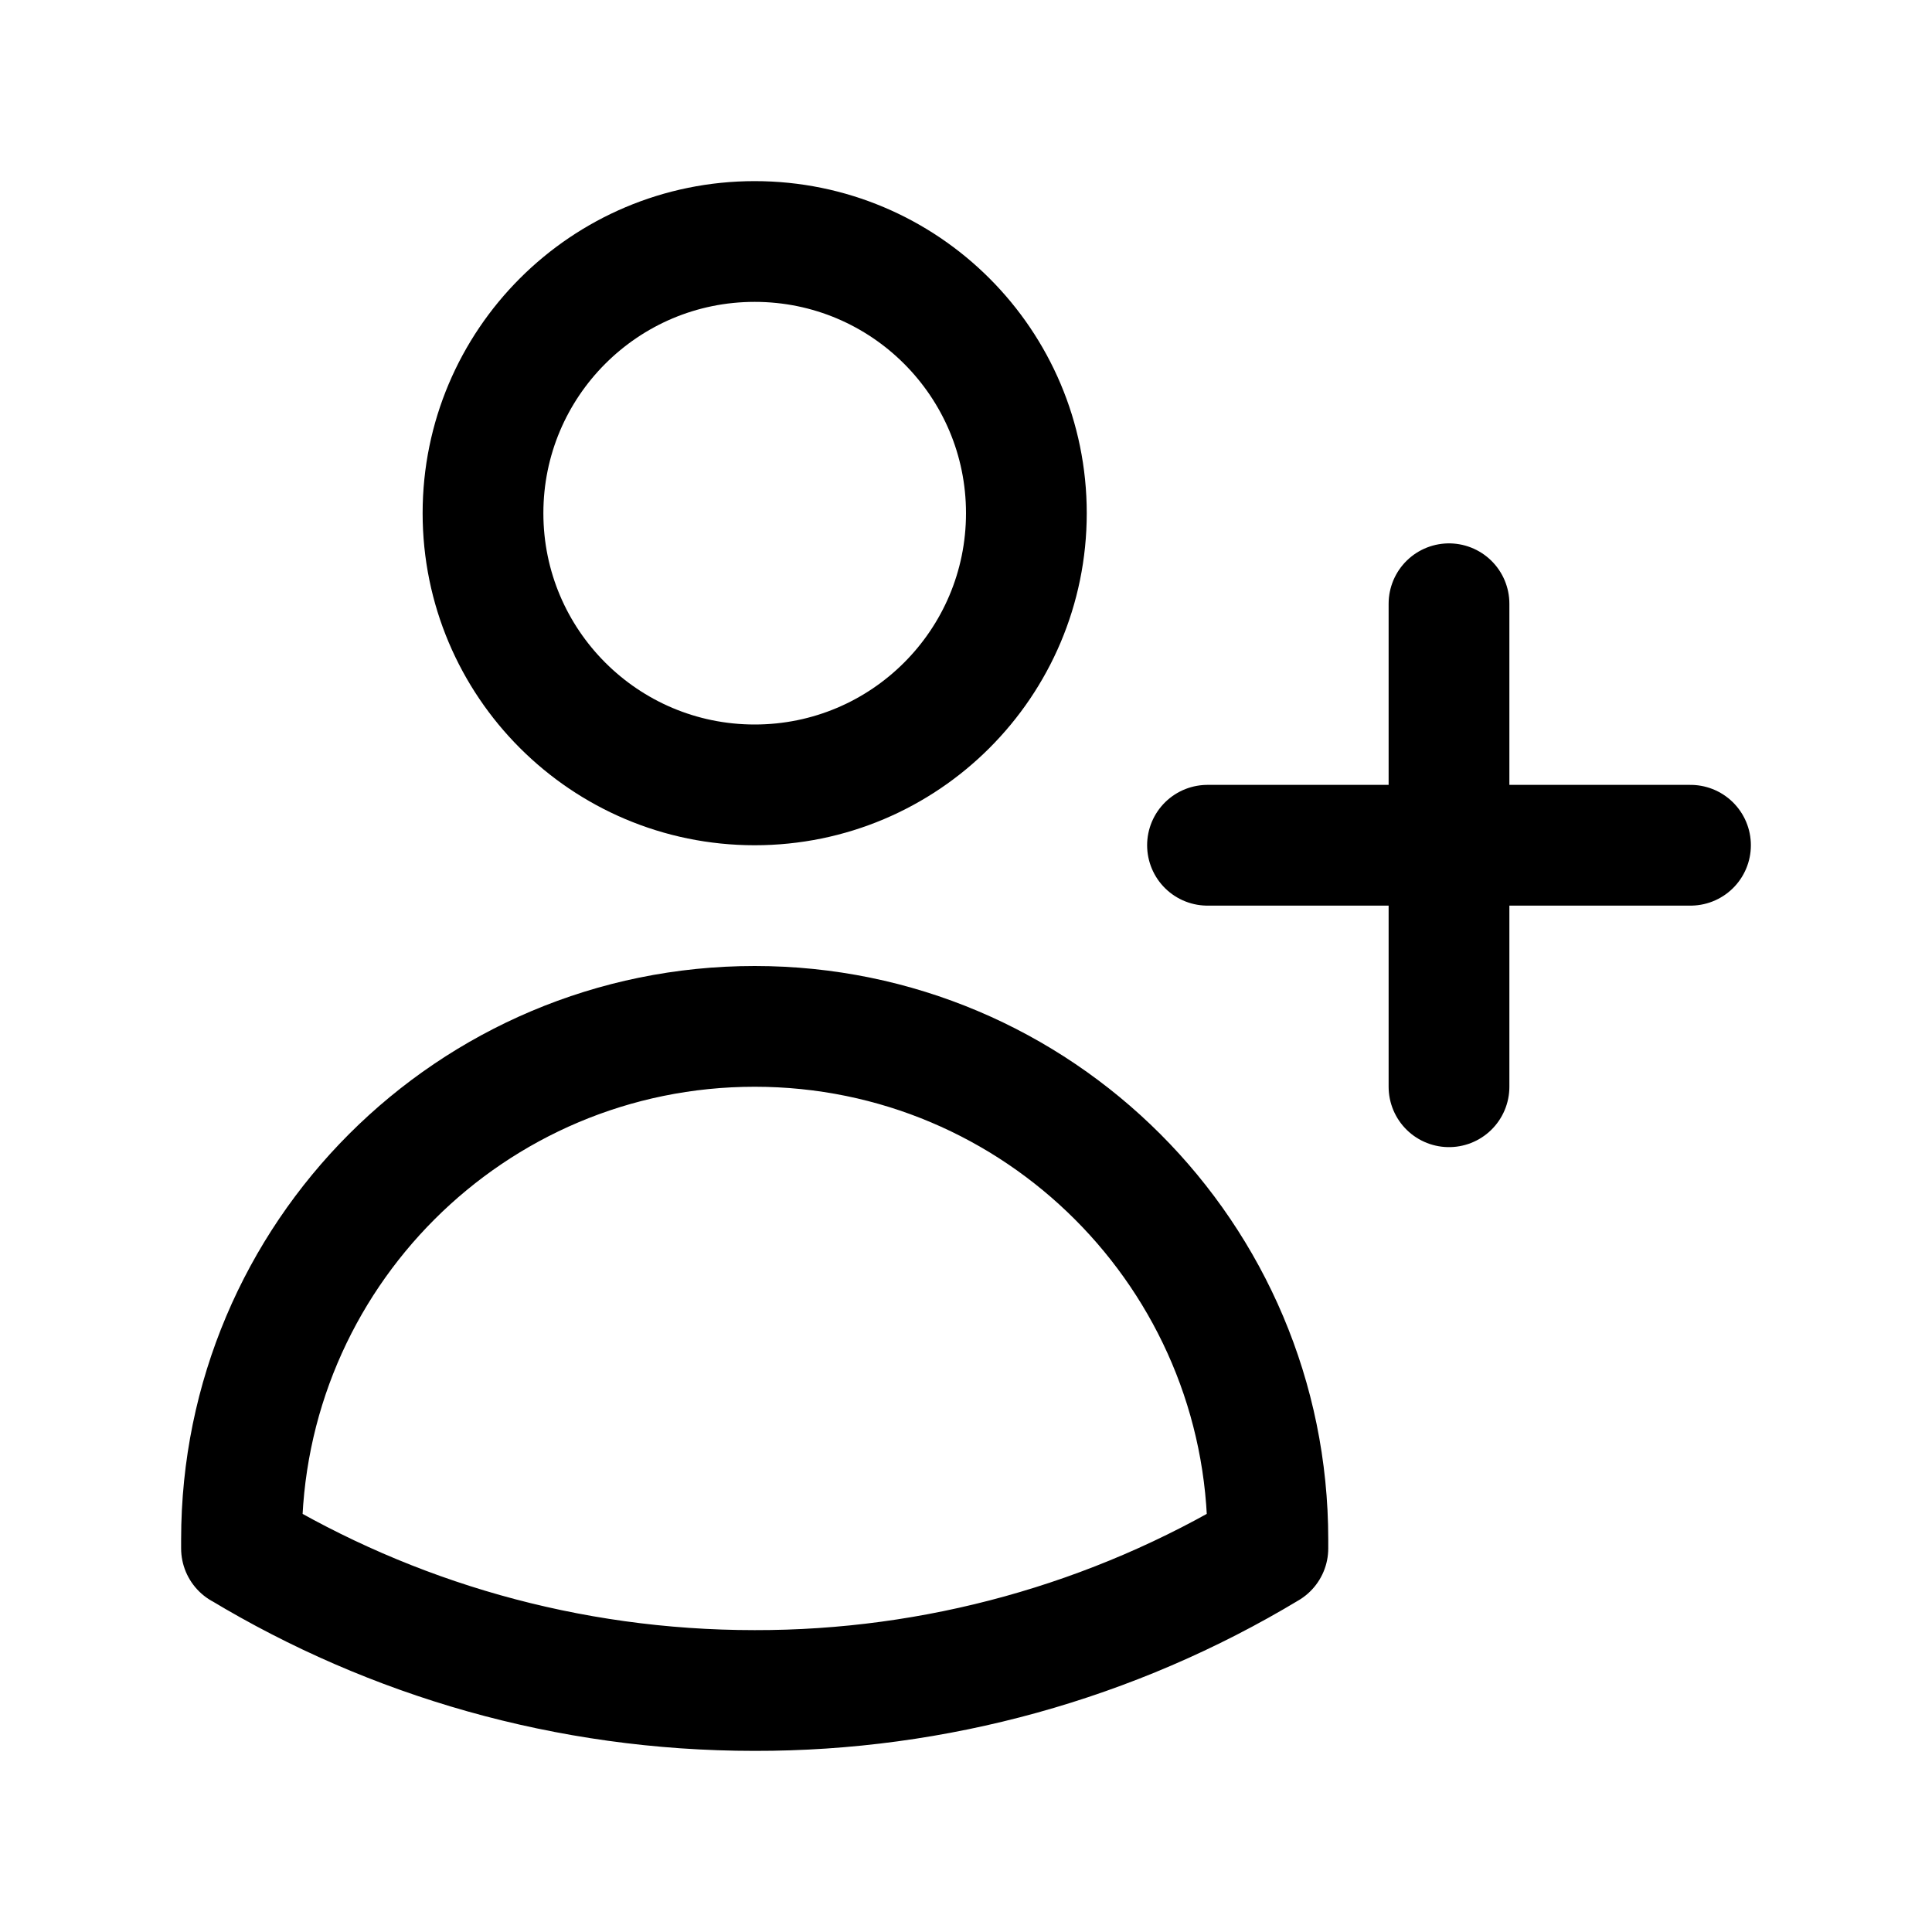
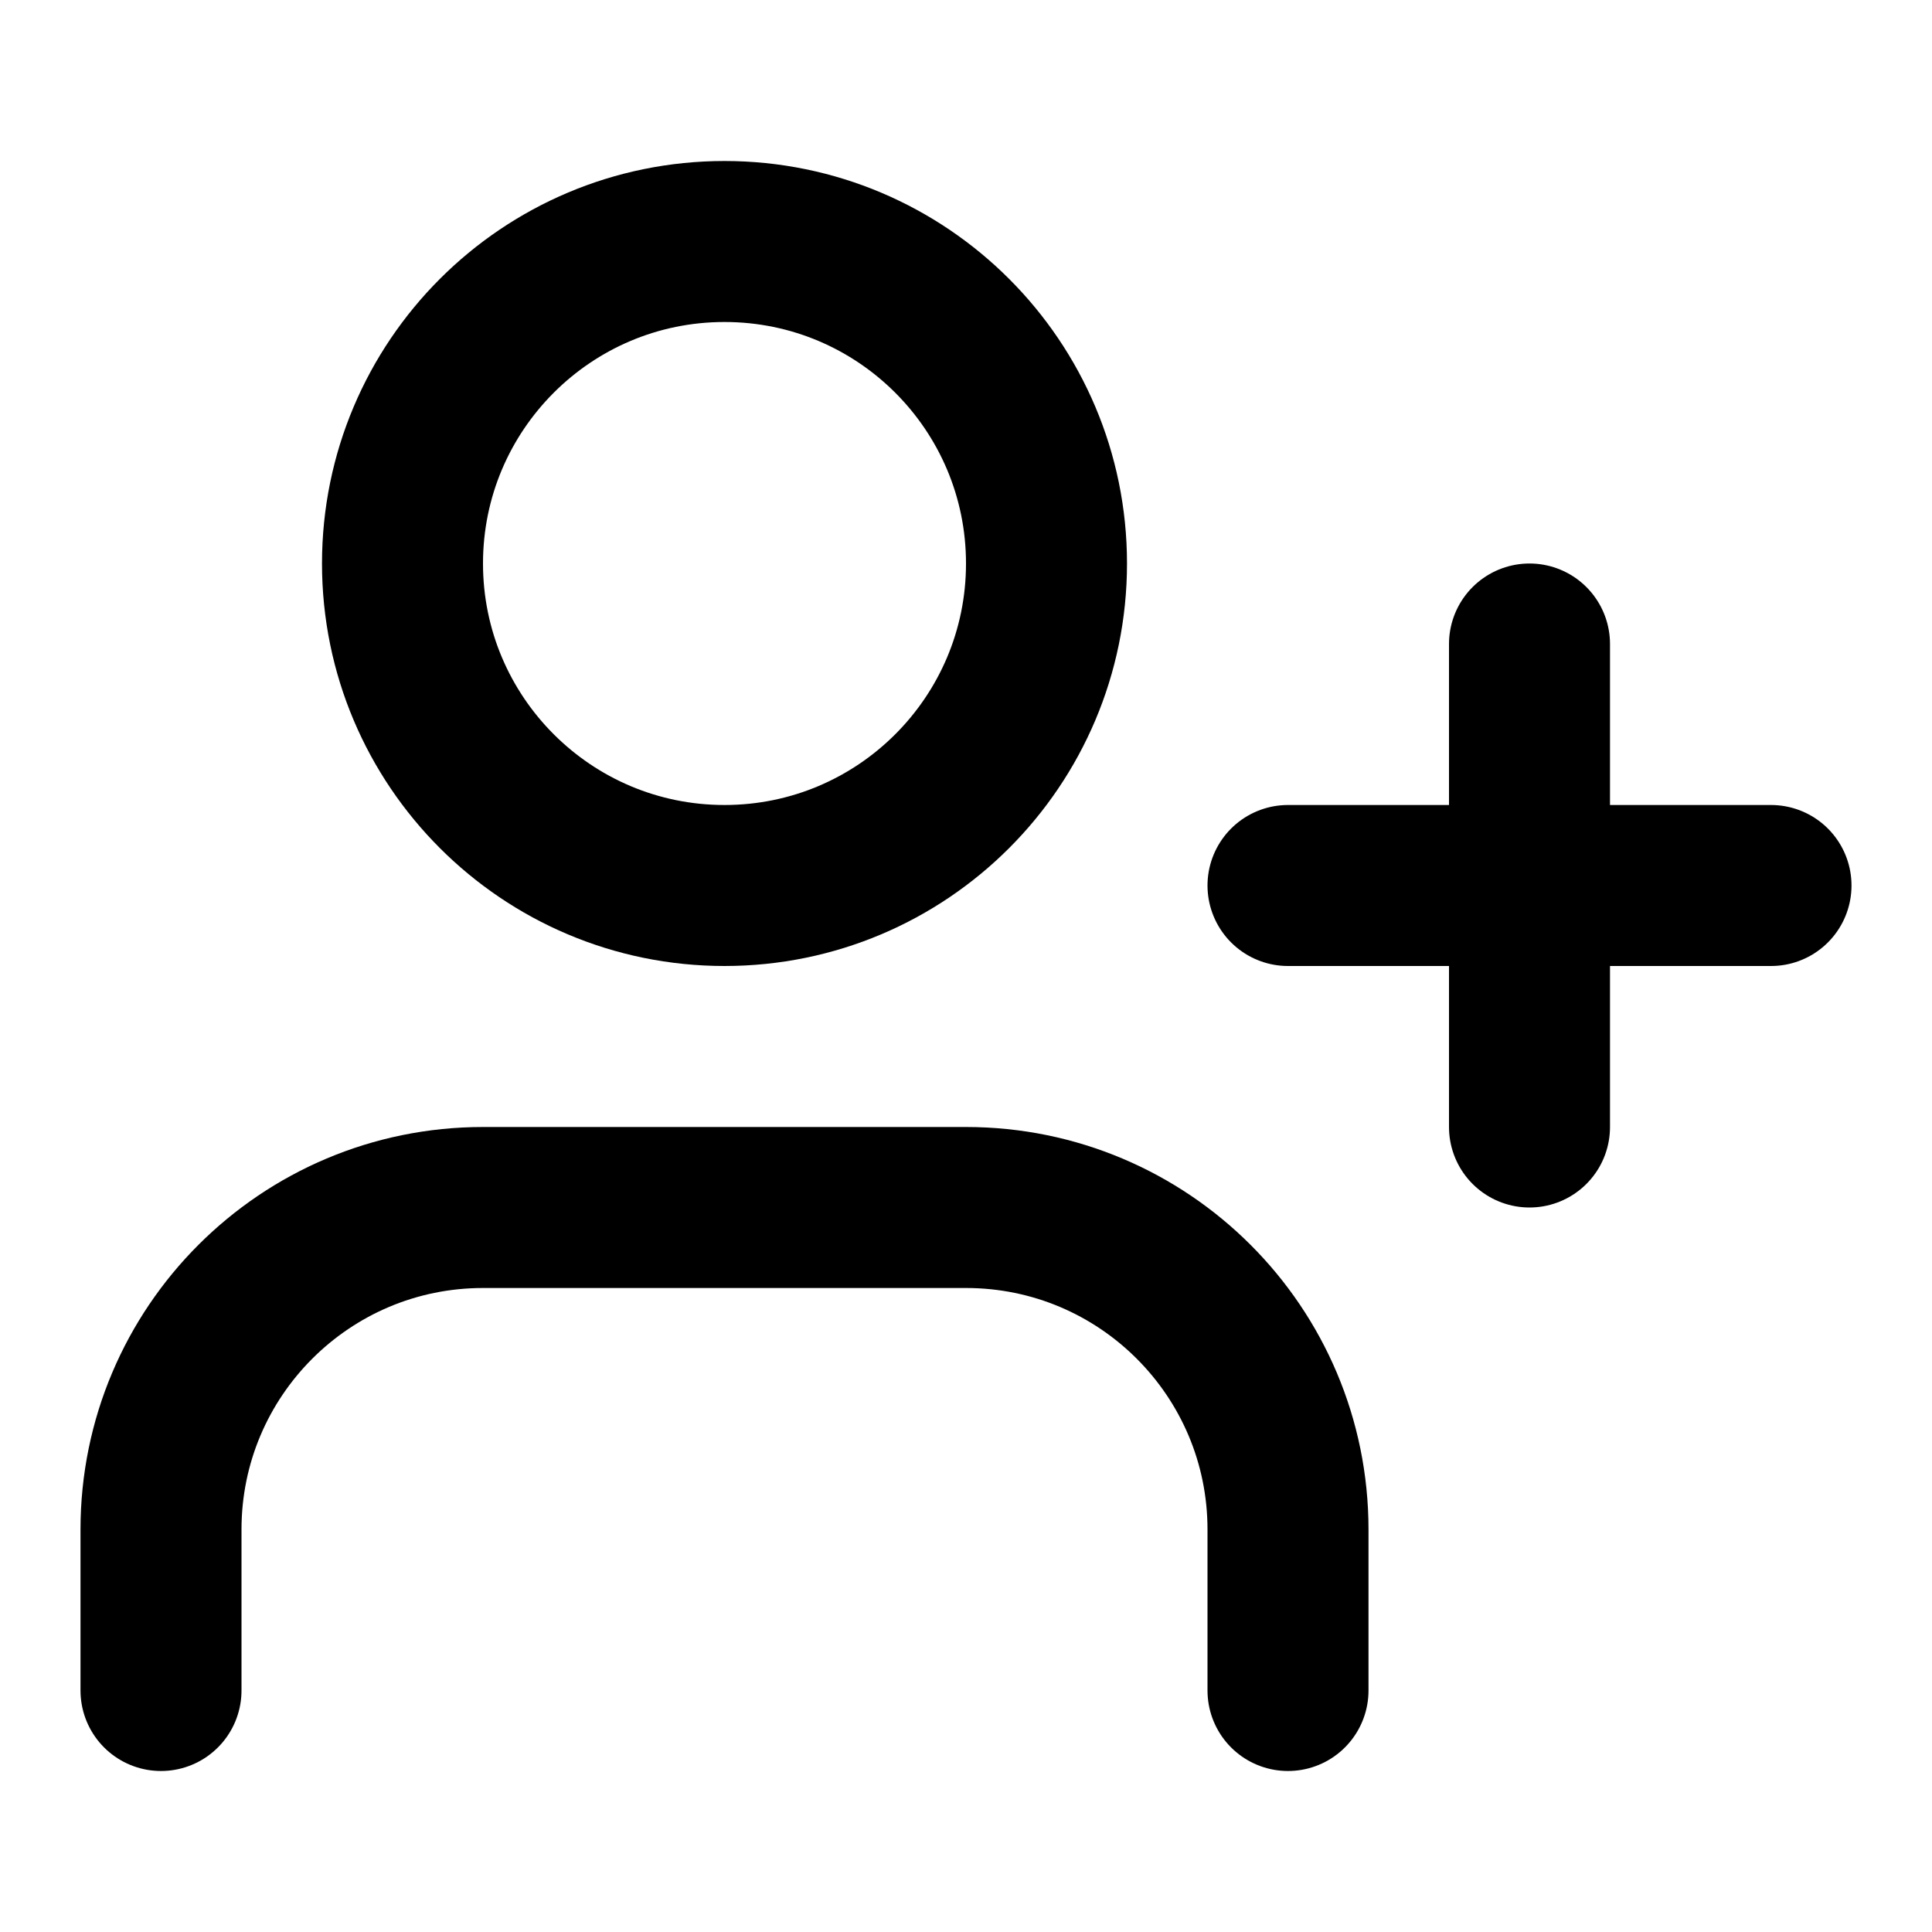
- <svg xmlns="http://www.w3.org/2000/svg" fill="none" viewBox="0 0 24 24" stroke-width="1.5" stroke="currentColor" aria-hidden="true" data-slot="icon">
-   <path stroke-linecap="round" stroke-linejoin="round" d="M18 7.5v3m0 0v3m0-3h3m-3 0h-3m-2.25-4.125a3.375 3.375 0 1 1-6.75 0 3.375 3.375 0 0 1 6.75 0ZM3 19.235v-.11a6.375 6.375 0 0 1 12.75 0v.109A12.318 12.318 0 0 1 9.374 21c-2.331 0-4.512-.645-6.374-1.766Z" />
+ <svg xmlns="http://www.w3.org/2000/svg" class="lucide lucide-user-plus" width="24" height="24" viewBox="0 0 24 24" fill="none" stroke="currentColor" stroke-width="2" stroke-linecap="round" stroke-linejoin="round">
+   <path d="M16 21v-2a4 4 0 0 0-4-4H6a4 4 0 0 0-4 4v2" />
+   <circle cx="9" cy="7" r="4" />
+   <line x1="19" x2="19" y1="8" y2="14" />
+   <line x1="22" x2="16" y1="11" y2="11" />
</svg>
